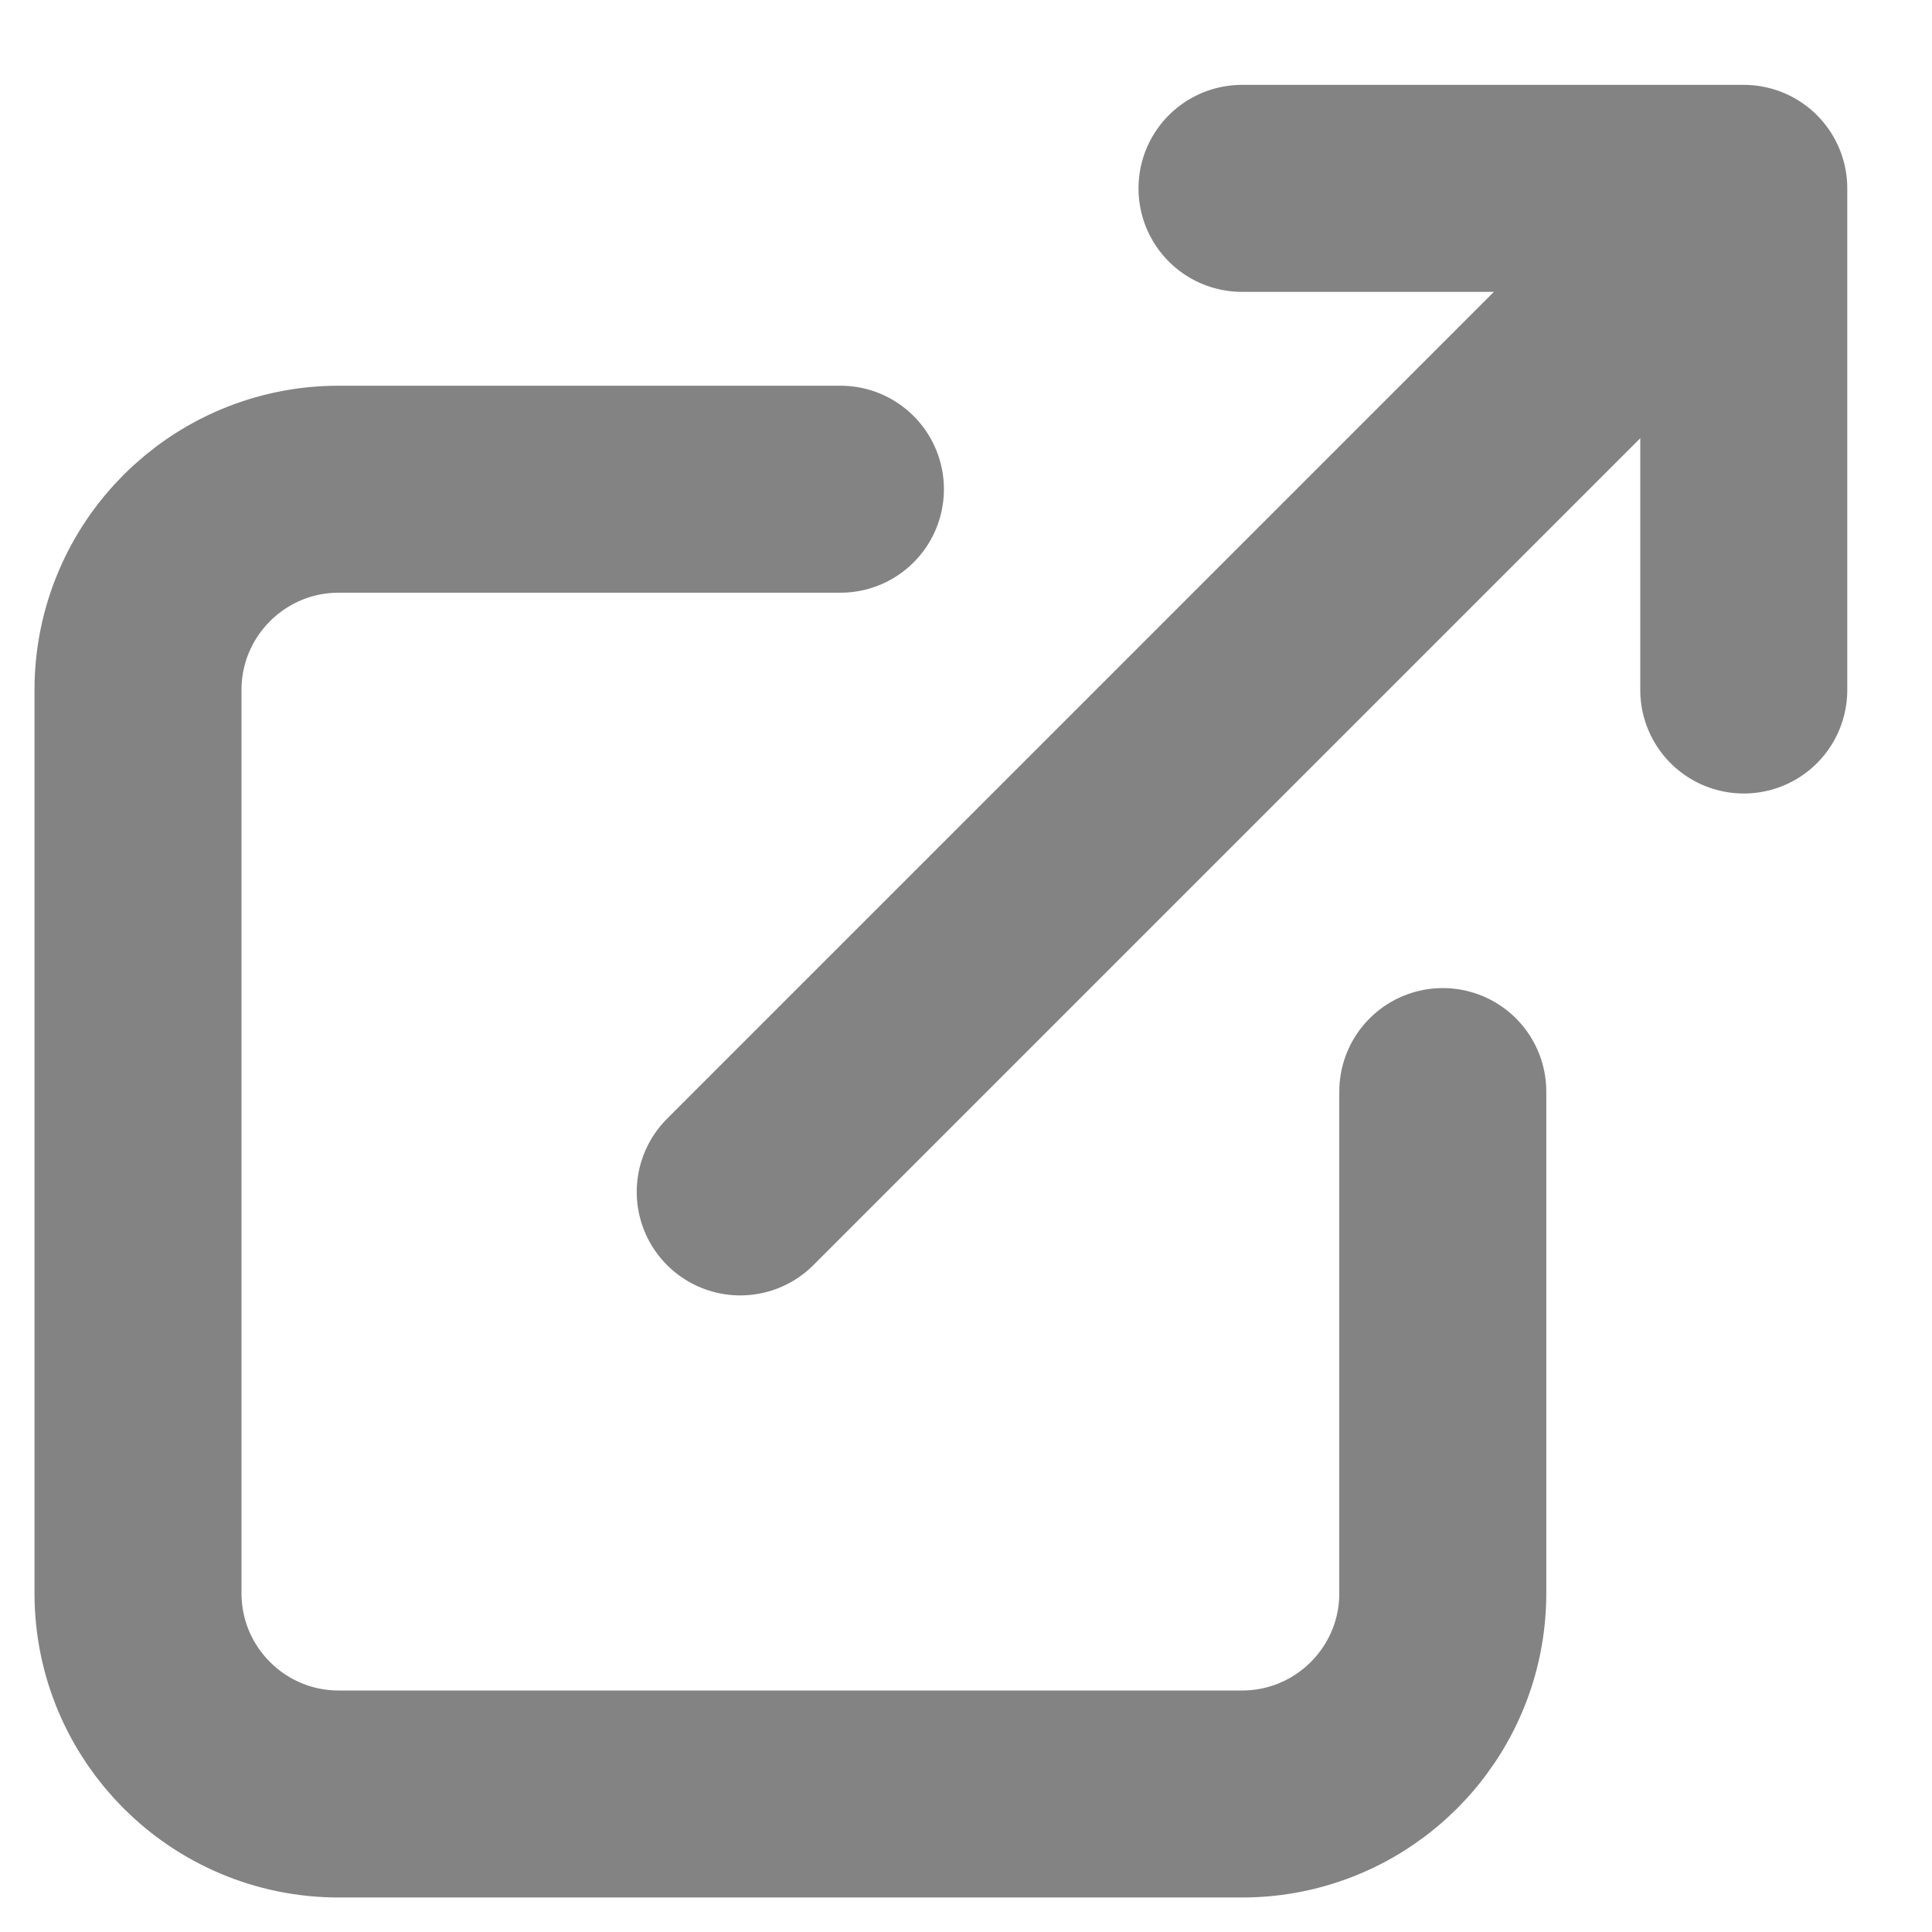
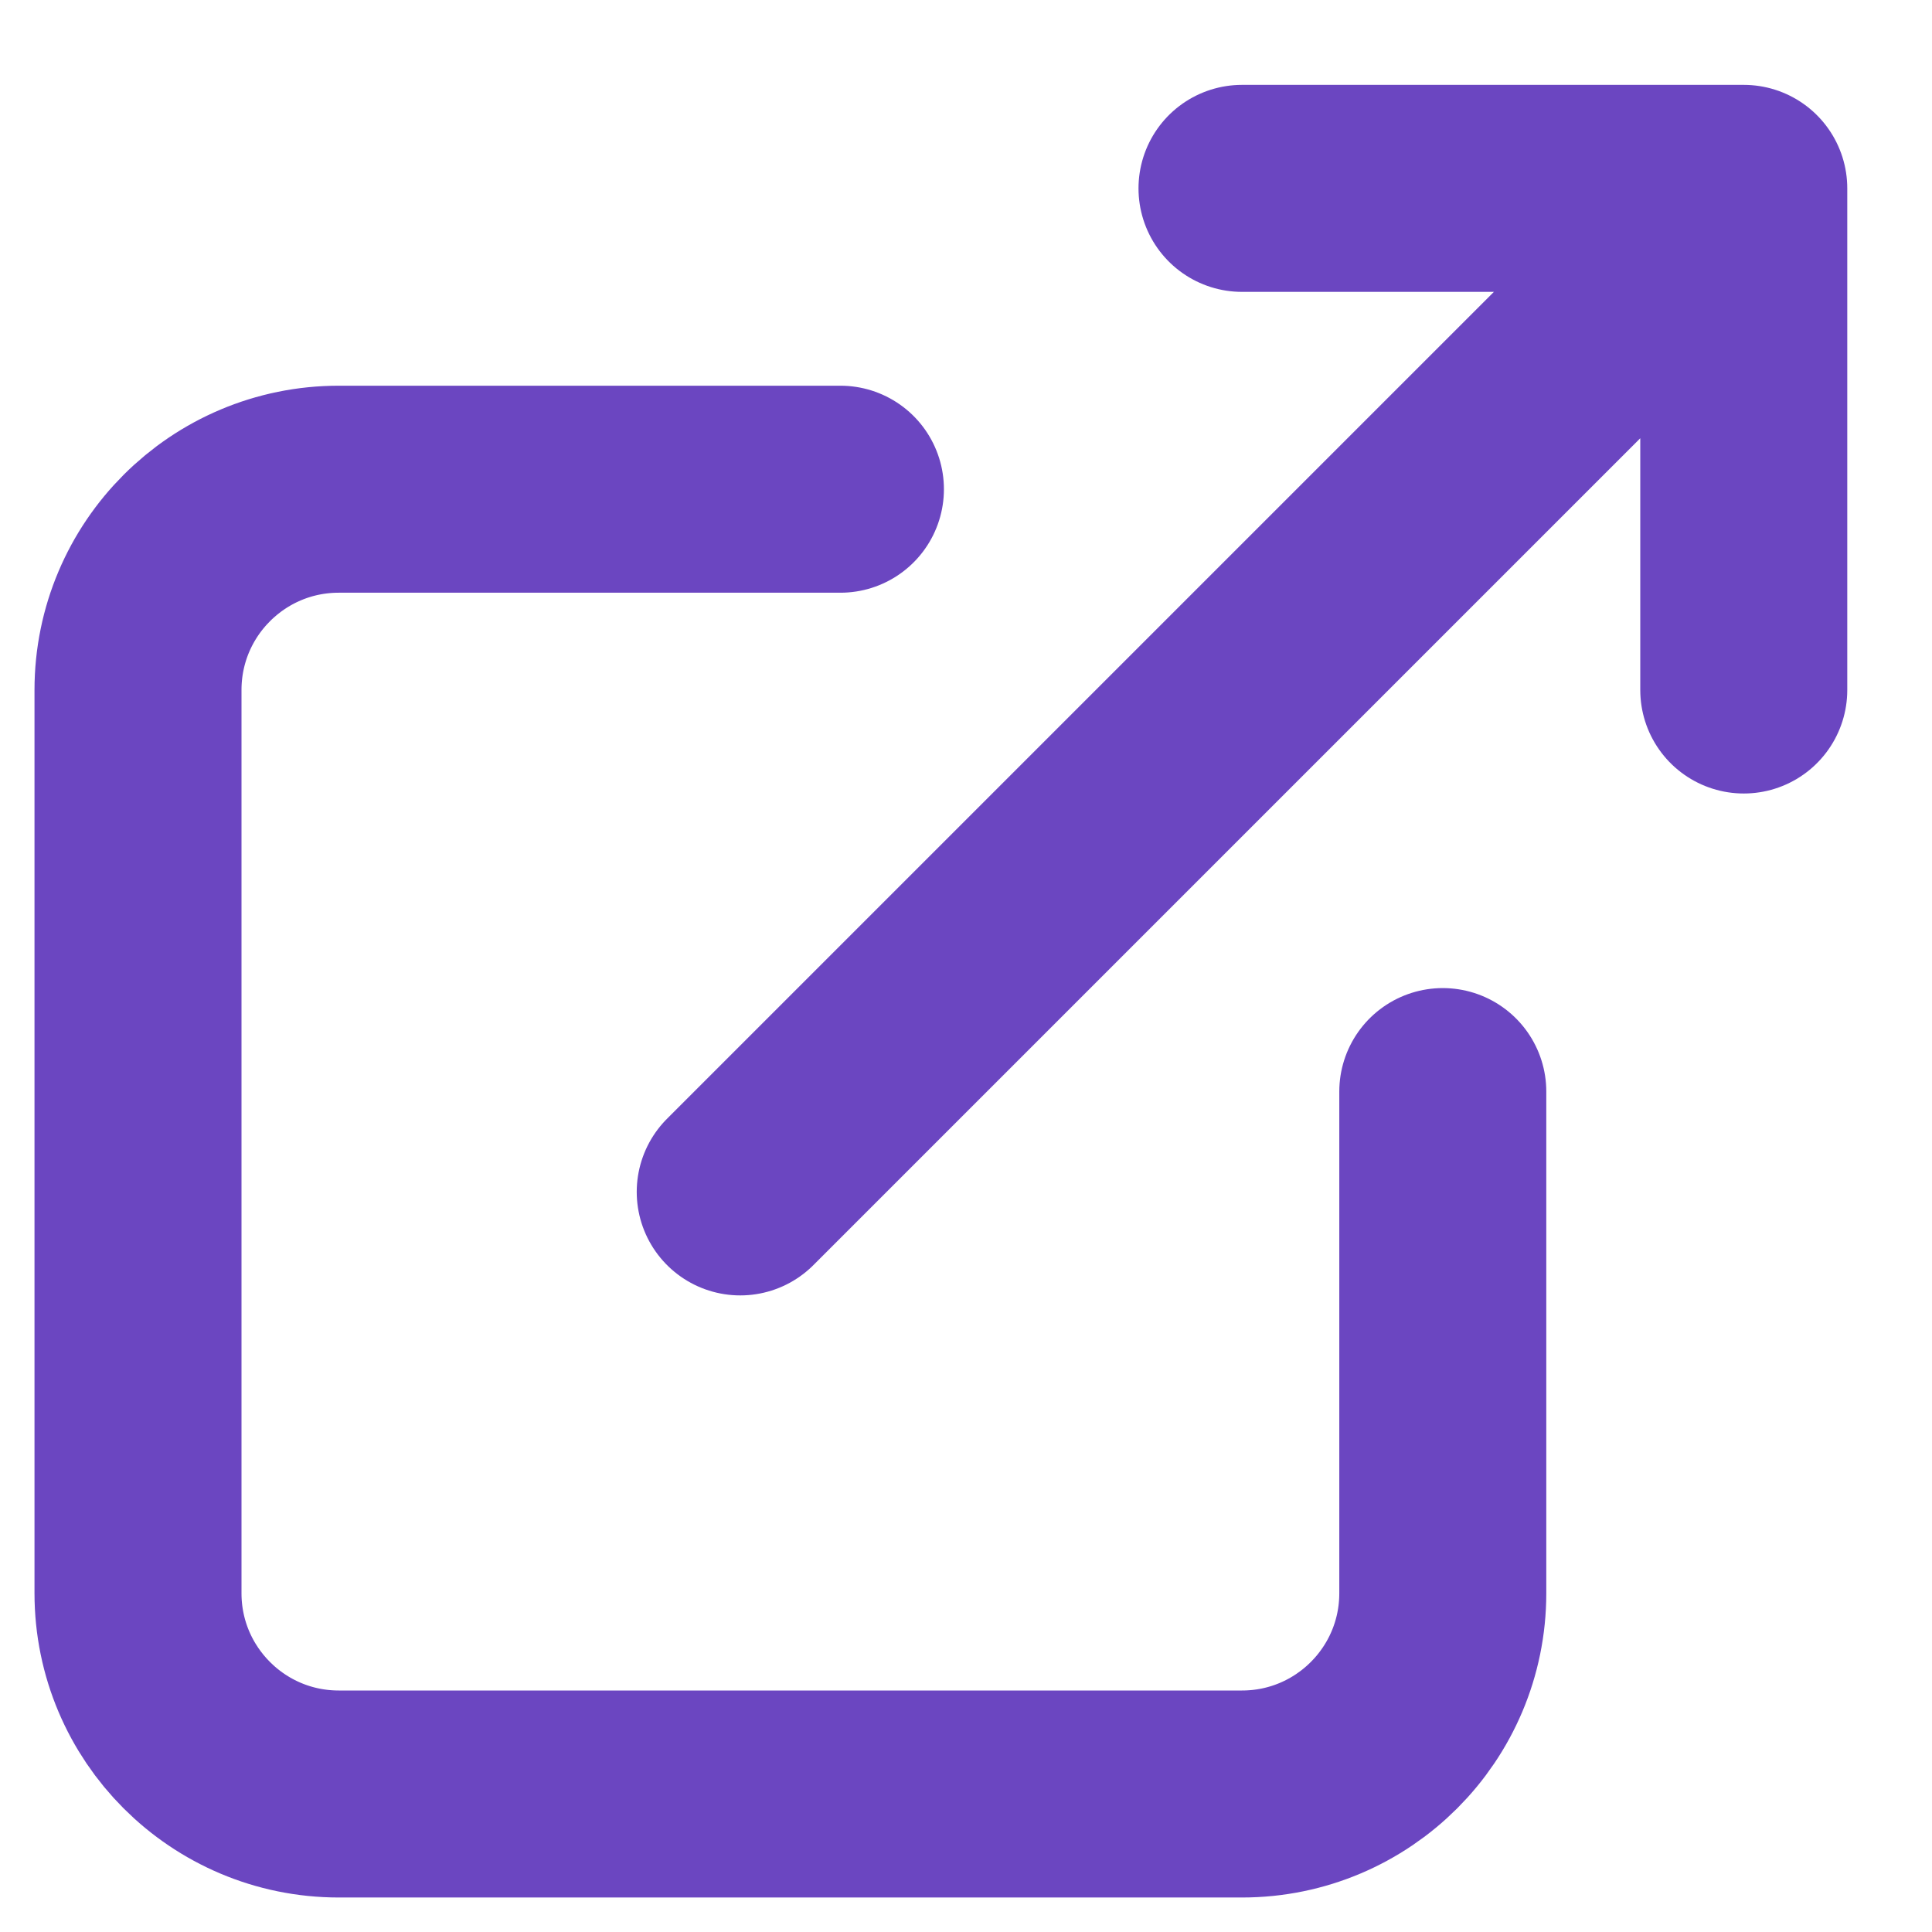
<svg xmlns="http://www.w3.org/2000/svg" width="14" height="14" viewBox="0 0 14 14">
-   <path fill="none" stroke="#838383" stroke-linecap="round" stroke-linejoin="round" stroke-width="1.5" d="M6.09 3.545H2.456A1.455 1.455 0 0 0 1 5v6.545A1.455 1.455 0 0 0 2.455 13H9a1.455 1.455 0 0 0 1.455-1.455V7.91m-5.091.727 7.272-7.272m0 0H9m3.636 0V5" />
+   <path fill="none" stroke="#6B46C1" stroke-linecap="round" stroke-linejoin="round" stroke-width="1.5" d="M6.09 3.545H2.456A1.455 1.455 0 0 0 1 5v6.545A1.455 1.455 0 0 0 2.455 13H9a1.455 1.455 0 0 0 1.455-1.455V7.91m-5.091.727 7.272-7.272m0 0H9m3.636 0V5" />
</svg>
